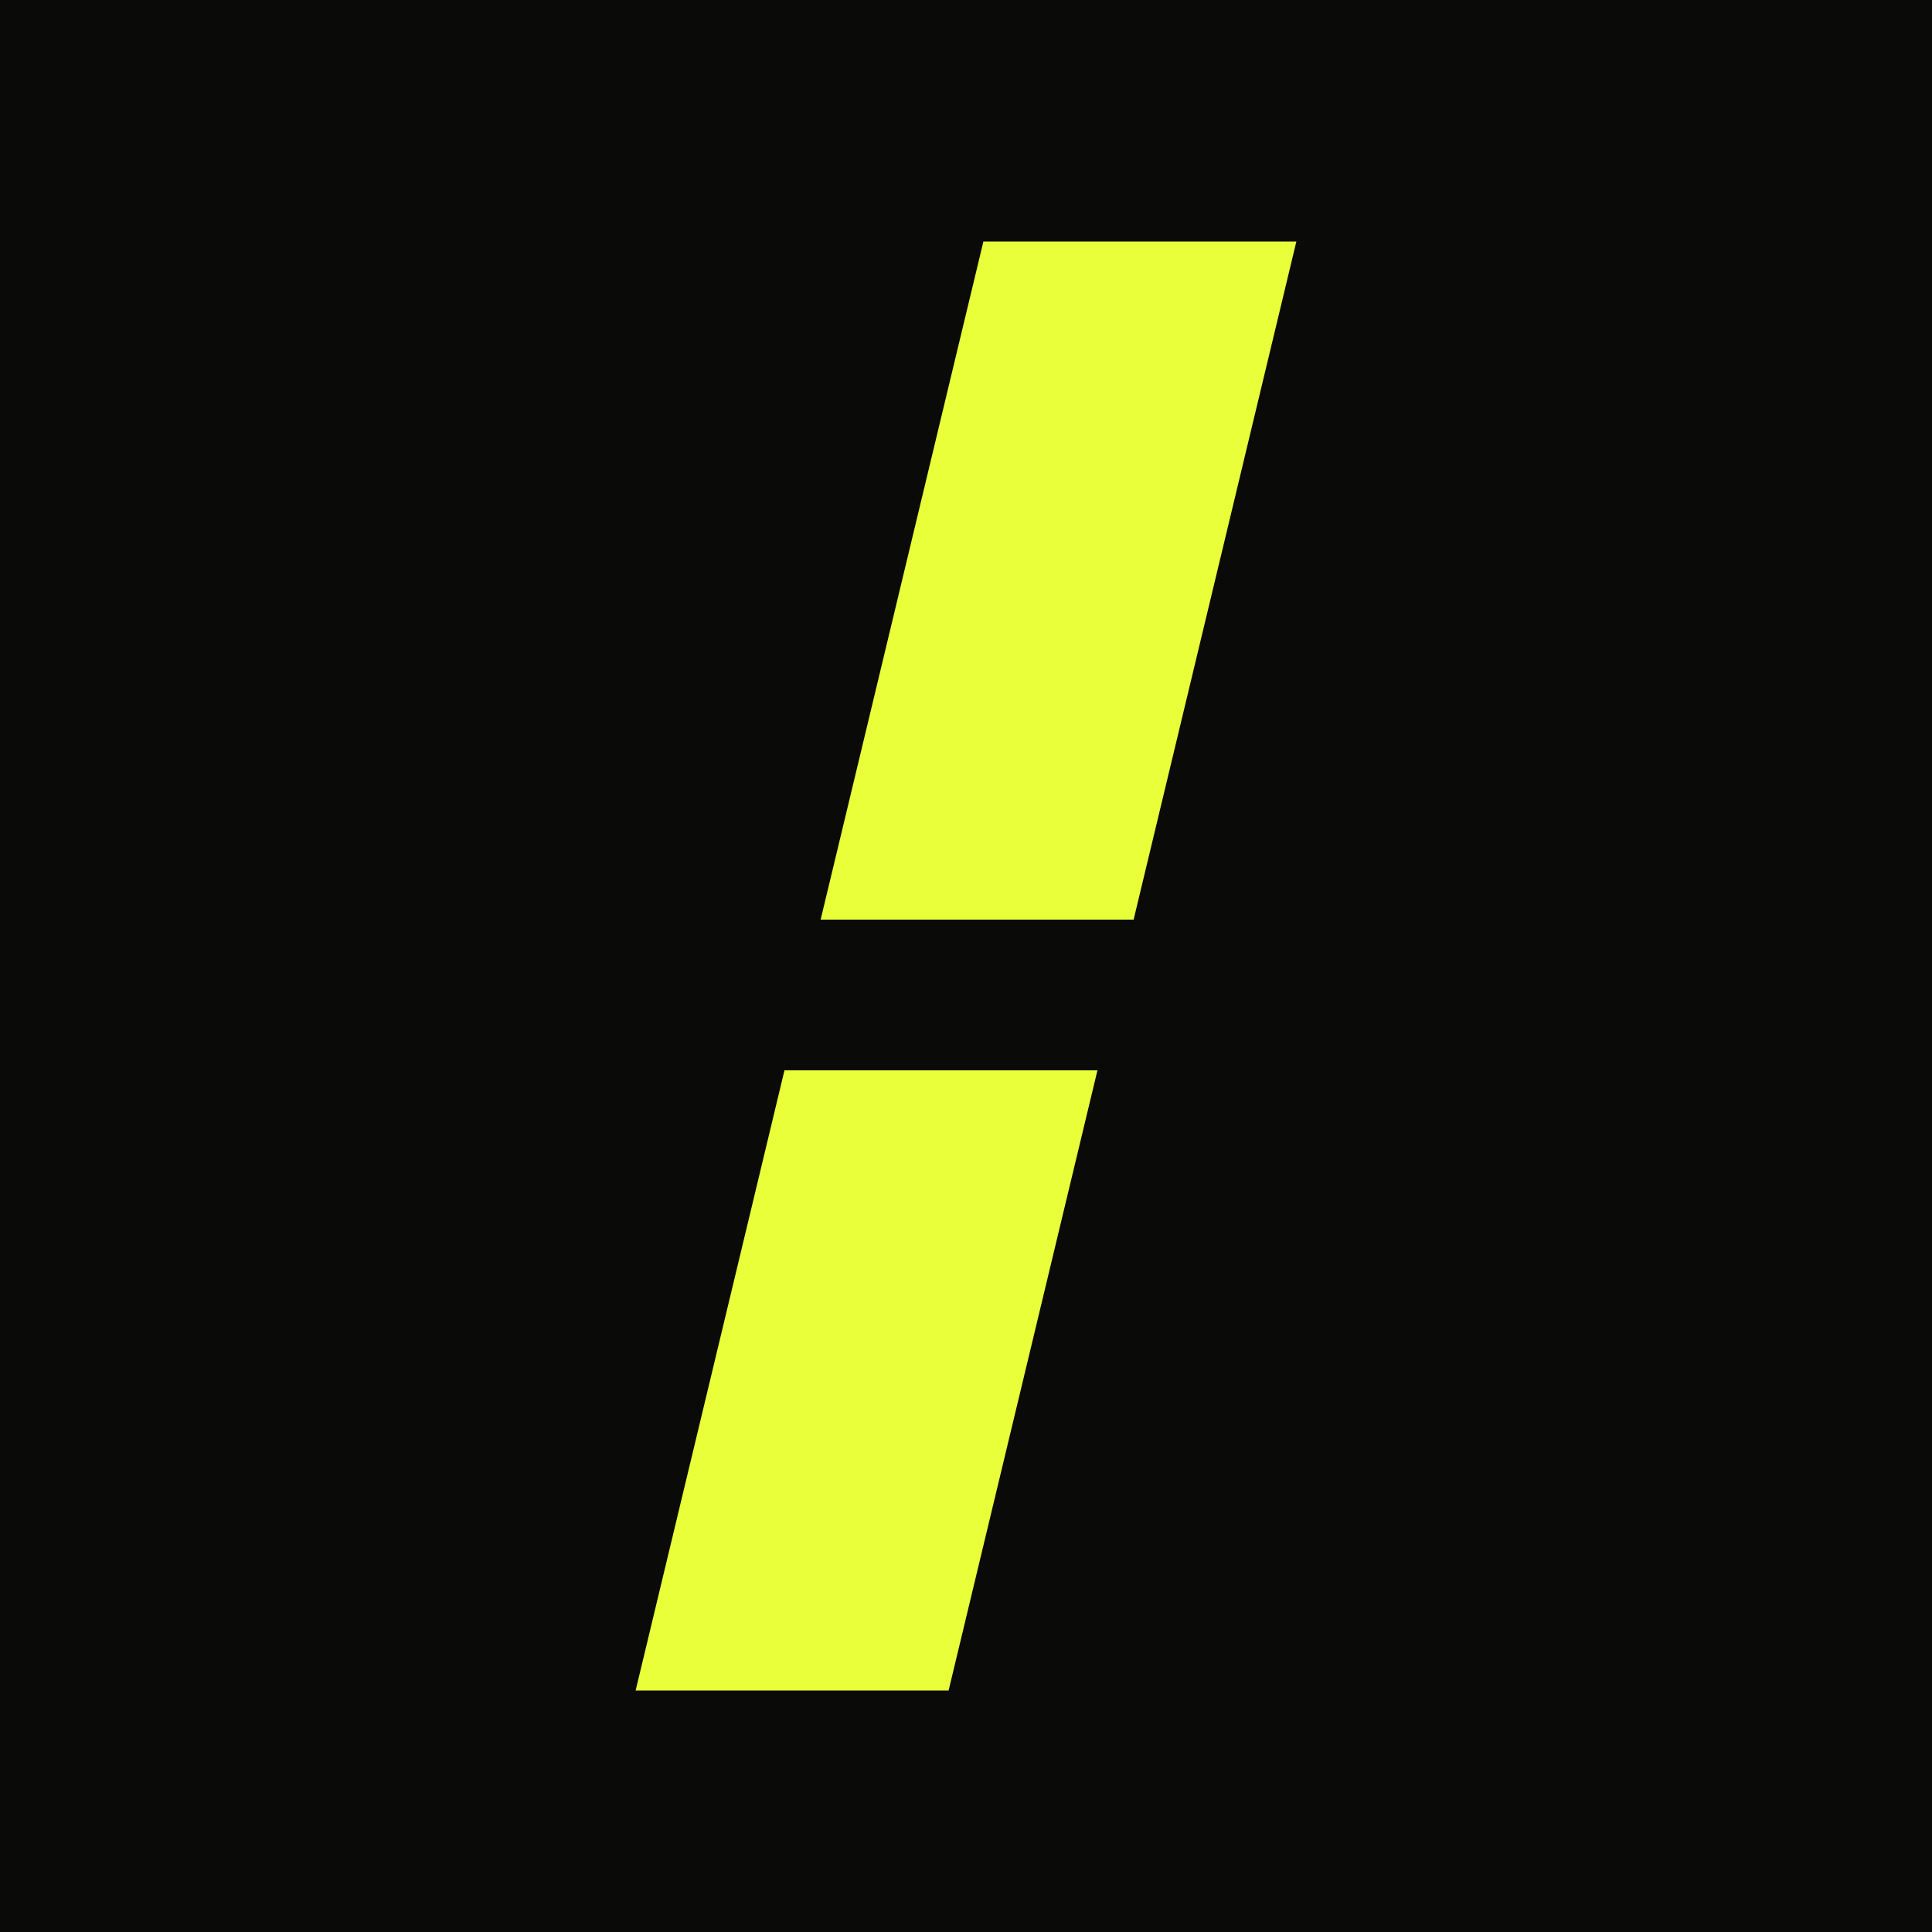
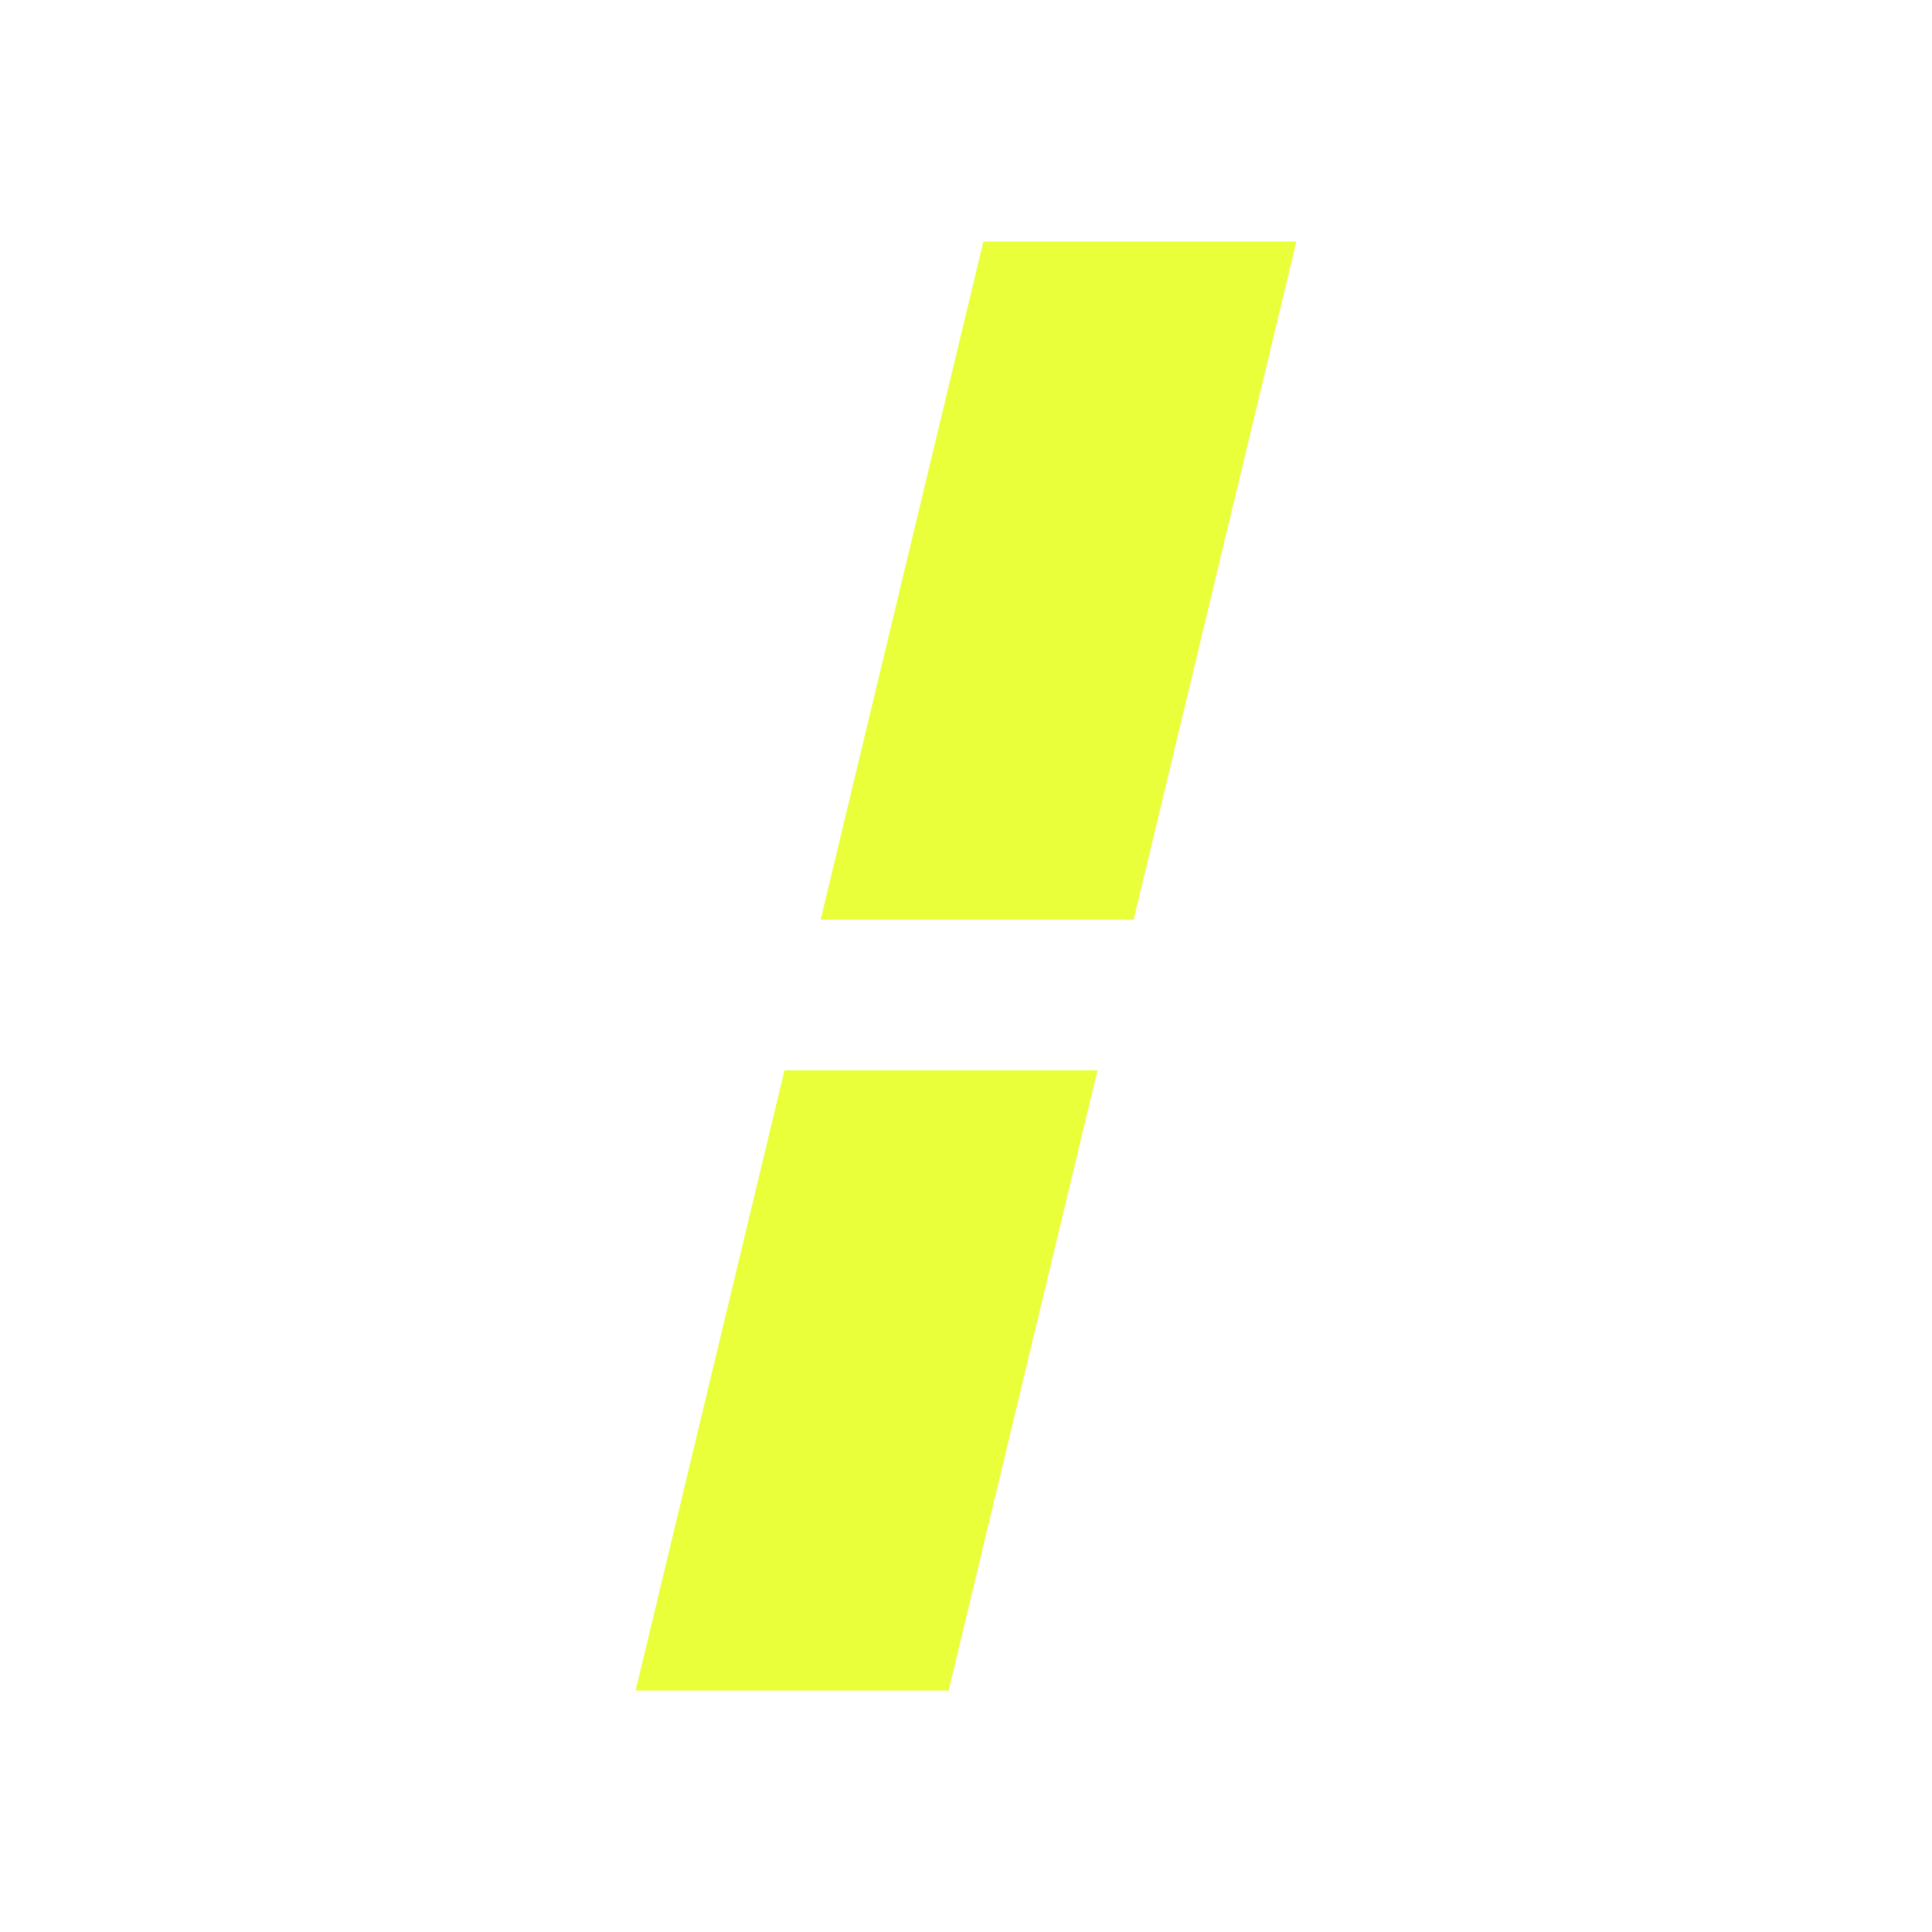
<svg xmlns="http://www.w3.org/2000/svg" width="512" height="512" viewBox="0 0 512 512">
-   <rect width="512" height="512" fill="#0A0B08" />
  <polygon points="49.029,179.712 131.973,179.712 175.104,0 92.16,0" fill="#E8FF3A" transform="translate(168.448 64)" />
  <polygon points="0,384 82.944,384 122.388,219.648 39.444,219.648" fill="#E8FF3A" transform="translate(168.448 64)" />
</svg>
